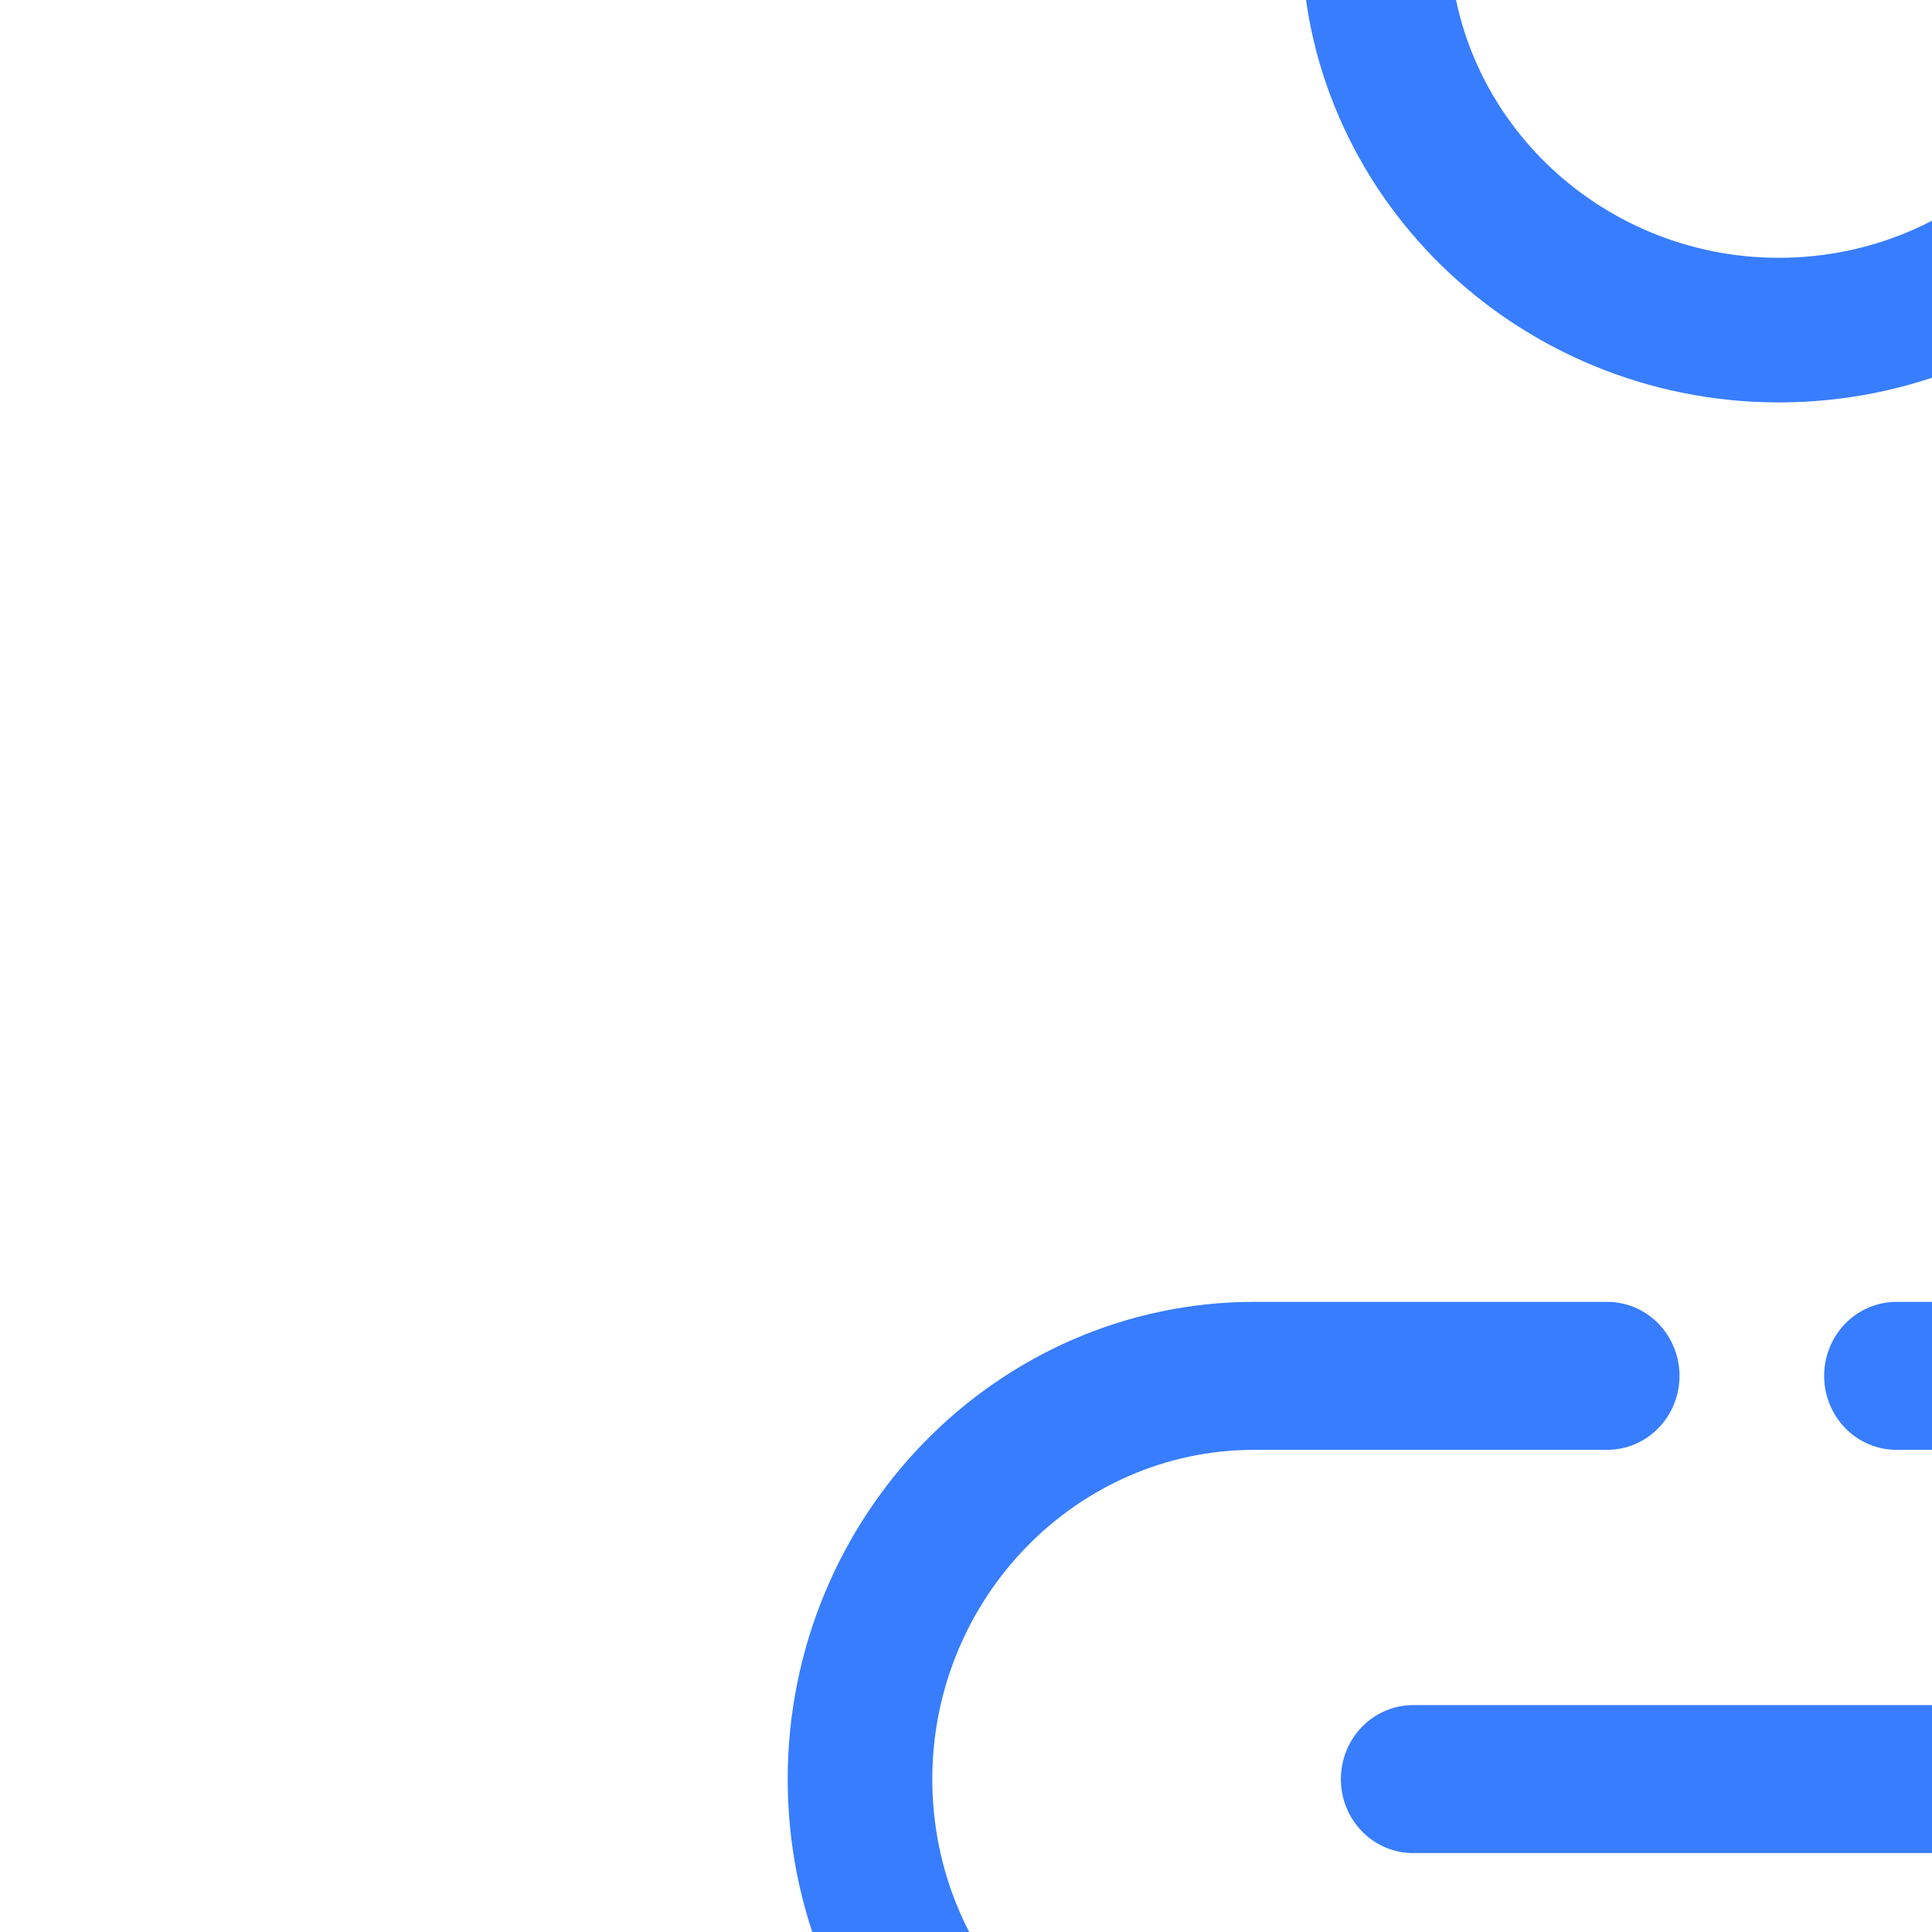
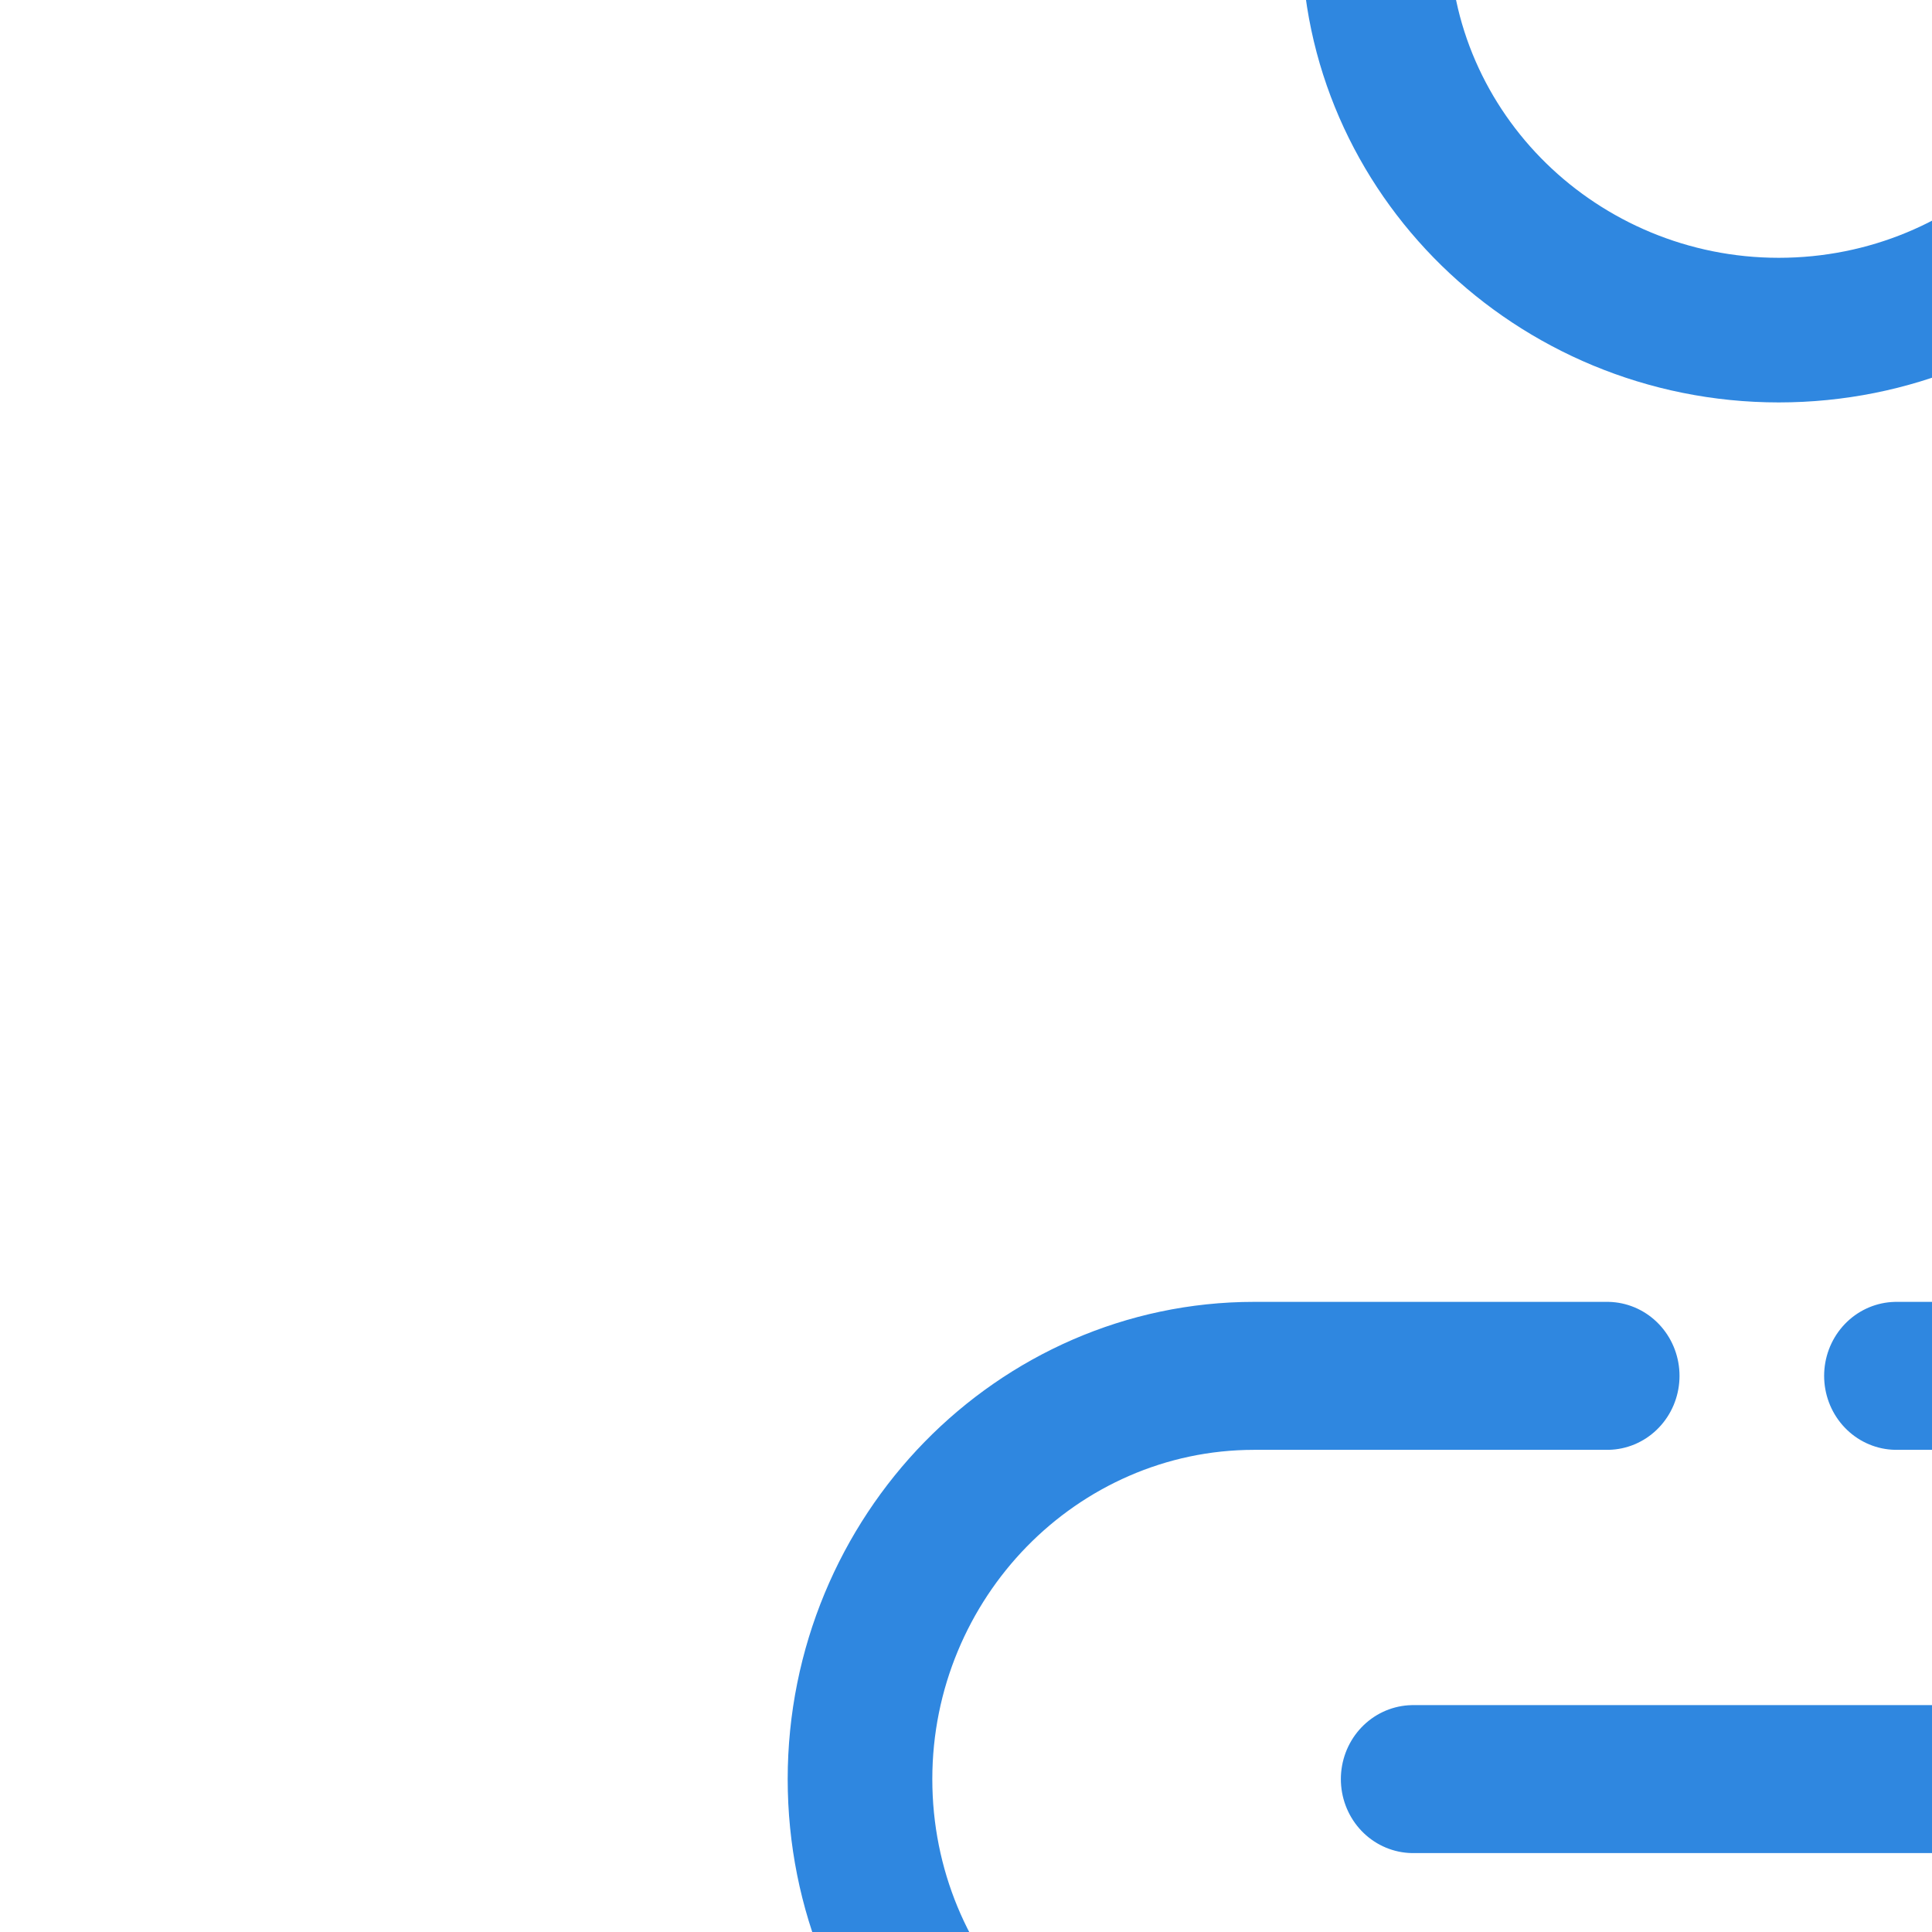
<svg xmlns="http://www.w3.org/2000/svg" viewBox="0 0 500 500">
  <g id="SVGRepo_bgCarrier" stroke-width="0" transform="matrix(1, 0, 0, 1, 116.4213, 229.9904)" />
  <g id="SVGRepo_tracerCarrier" stroke-linecap="round" stroke-linejoin="round" transform="matrix(1, 0, 0, 1, 116.4213, 229.9904)" />
  <g id="SVGRepo_iconCarrier" transform="matrix(0, -3.118963, 3.191464, 0, 153.95, 154.05)" style="transform-origin: 96.05px 95.95px;">
-     <path d="M84 128.6H54.6C36.6 128.6 22 114 22 96c0-9 3.7-17.2 9.6-23.1 5.9-5.9 14.1-9.6 23.1-9.6H84m24 65.3h29.4c9 0 17.2-3.7 23.1-9.6 5.9-5.9 9.6-14.1 9.6-23.1 0-18-14.6-32.6-32.6-32.6H108M67.9 96h56.2" style="fill: none; stroke-width: 12; stroke-linecap: round; stroke-linejoin: round; stroke-miterlimit: 10; stroke: rgb(56, 125, 254); paint-order: stroke;" />
+     <path d="M84 128.6H54.6C36.6 128.6 22 114 22 96c0-9 3.7-17.2 9.6-23.1 5.9-5.9 14.1-9.6 23.1-9.6H84m24 65.3h29.4c9 0 17.2-3.7 23.1-9.6 5.9-5.9 9.6-14.1 9.6-23.1 0-18-14.6-32.6-32.6-32.6H108M67.9 96h56.2" style="fill: none; stroke-width: 12; stroke-linecap: round; stroke-linejoin: round; stroke-miterlimit: 10; stroke: #2f87e0; paint-order: stroke;" />
  </g>
  <g id="g-1" transform="matrix(3.118963, 0, 0, 3.191464, 153.95, 154.05)" style="transform-origin: 96.05px 95.95px;">
-     <path d="M84 128.6H54.6C36.6 128.6 22 114 22 96c0-9 3.7-17.2 9.6-23.1 5.9-5.9 14.1-9.6 23.1-9.6H84m24 65.3h29.4c9 0 17.2-3.7 23.1-9.6 5.9-5.9 9.6-14.1 9.6-23.1 0-18-14.6-32.6-32.6-32.6H108M67.9 96h56.2" style="fill: none; stroke-width: 12; stroke-linecap: round; stroke-linejoin: round; stroke-miterlimit: 10; stroke: rgb(56, 125, 254); paint-order: stroke;" />
+     <path d="M84 128.6H54.6C36.6 128.6 22 114 22 96c0-9 3.7-17.2 9.6-23.1 5.9-5.9 14.1-9.6 23.1-9.6H84m24 65.3h29.4c9 0 17.2-3.7 23.1-9.6 5.9-5.9 9.6-14.1 9.6-23.1 0-18-14.6-32.6-32.6-32.6H108M67.9 96h56.2" style="fill: none; stroke-width: 12; stroke-linecap: round; stroke-linejoin: round; stroke-miterlimit: 10; stroke: #2f87e0; paint-order: stroke;" />
  </g>
</svg>
